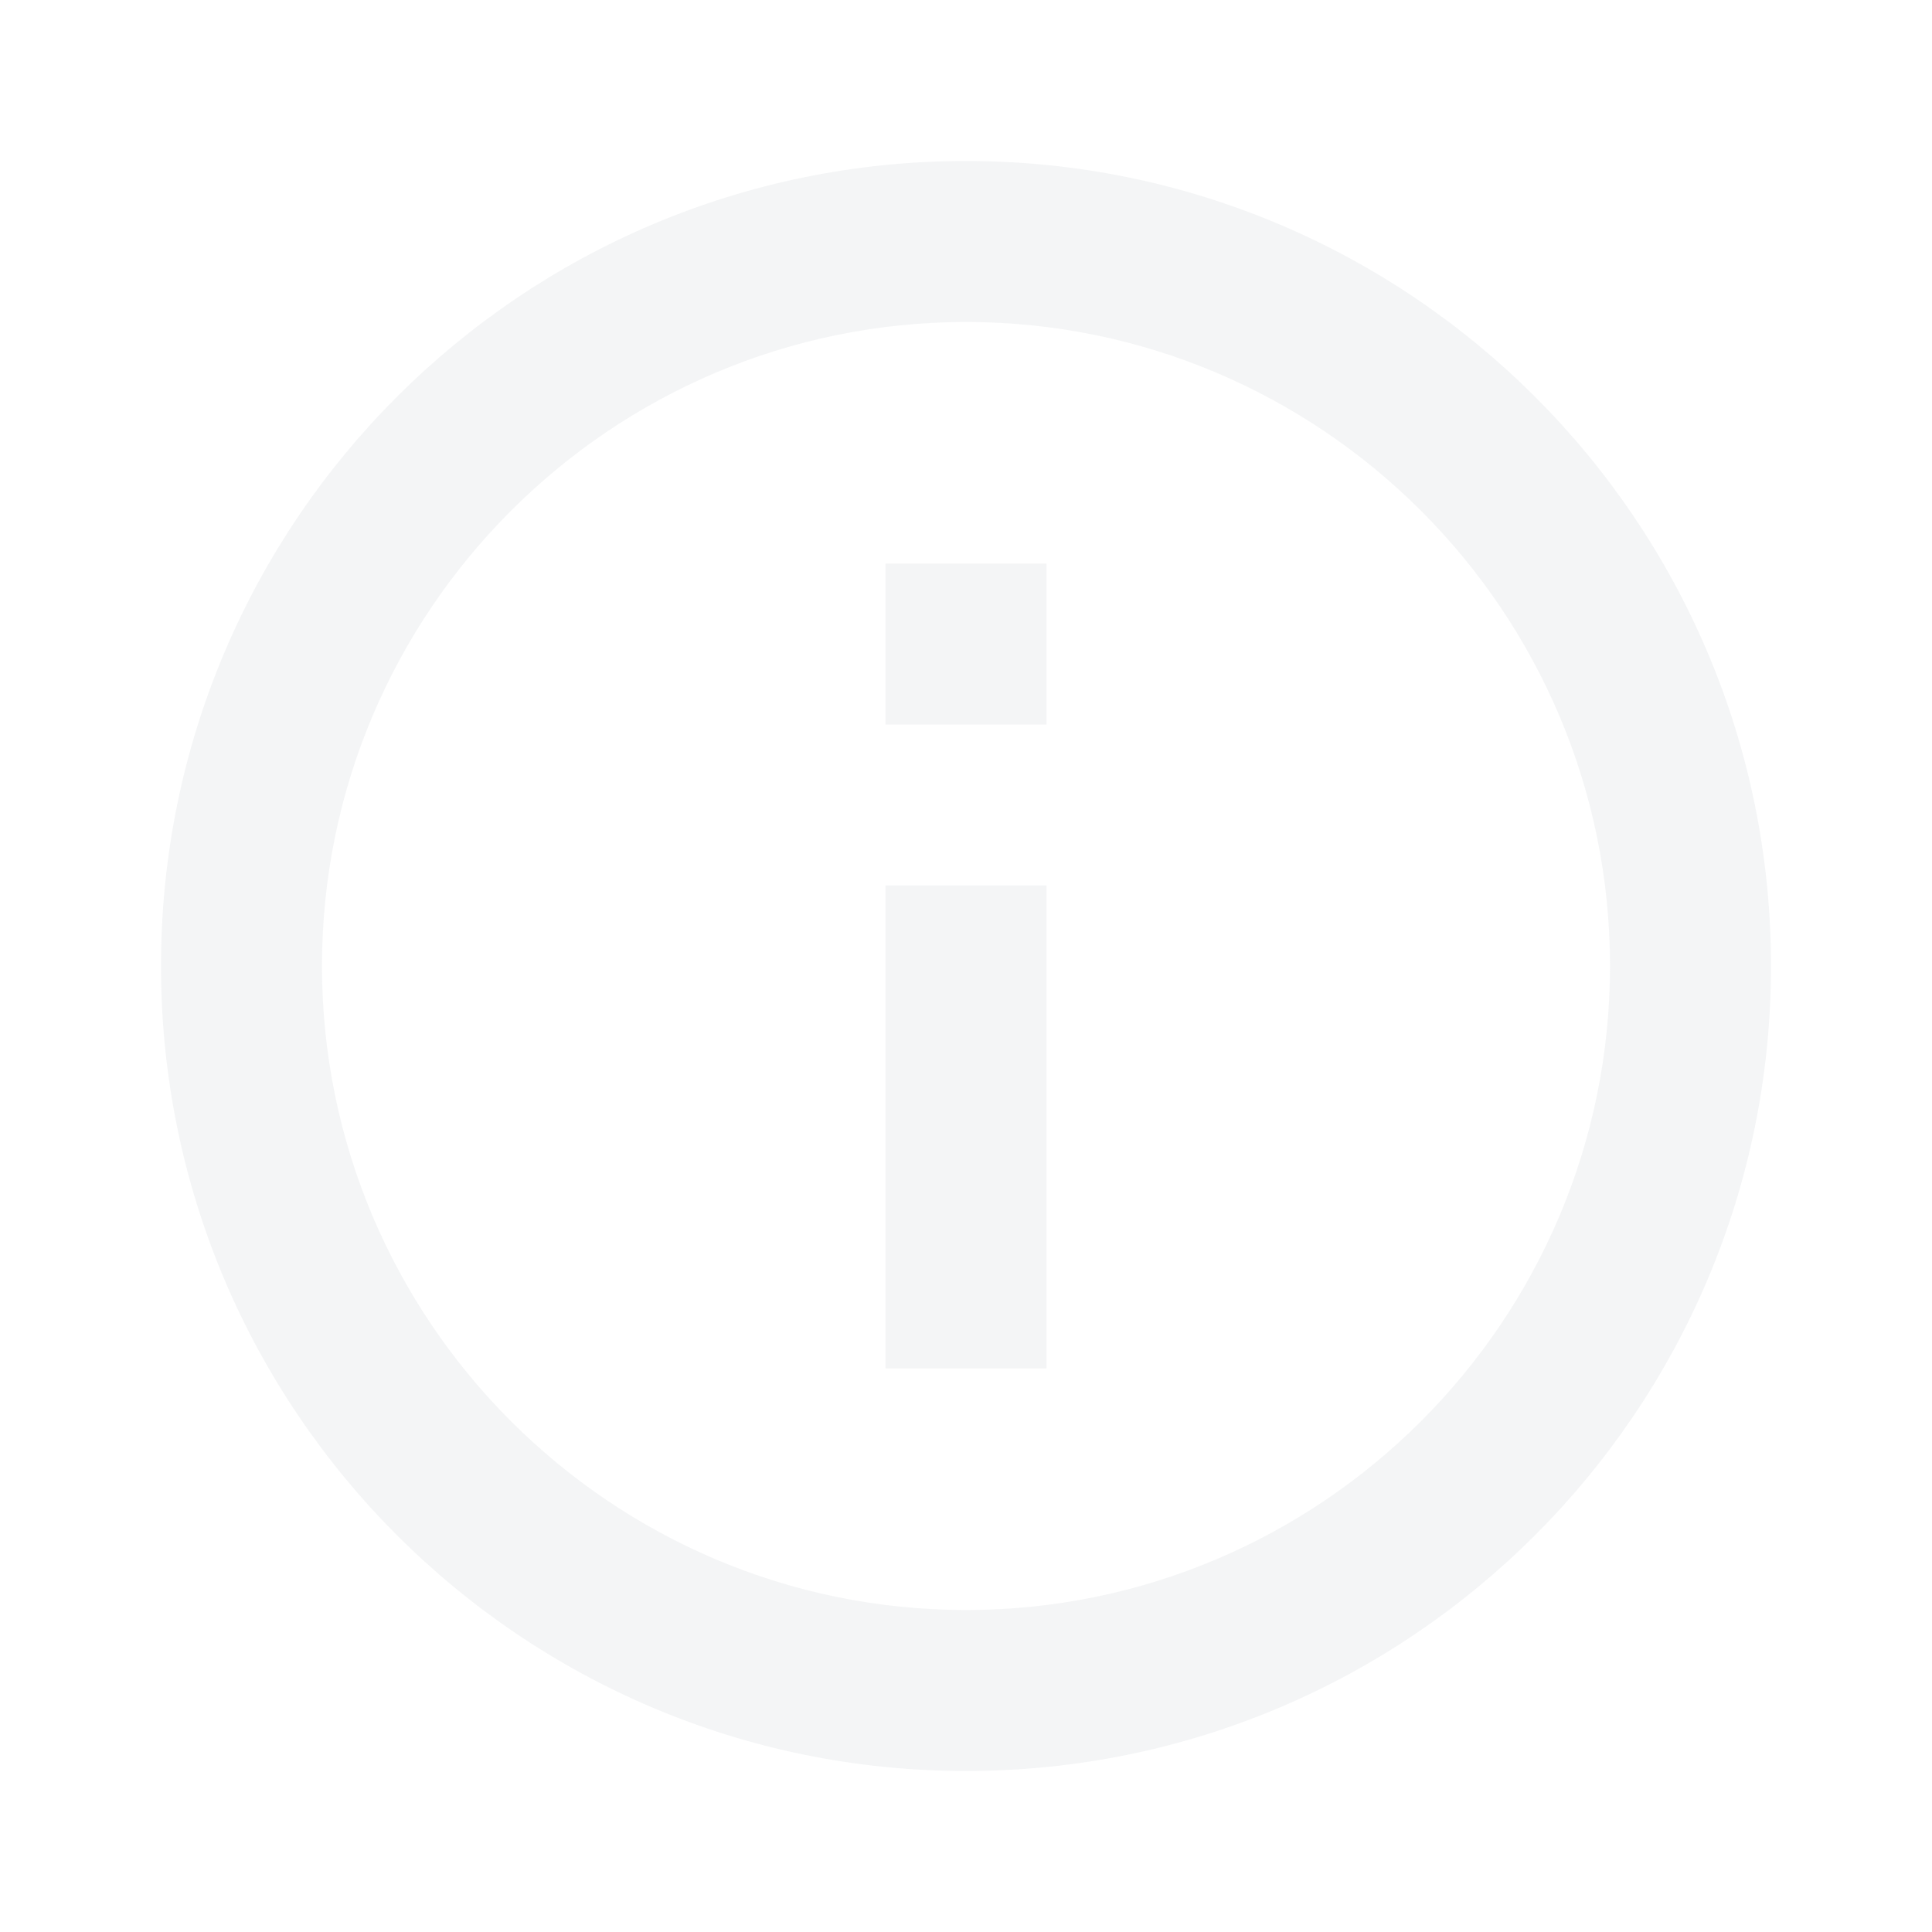
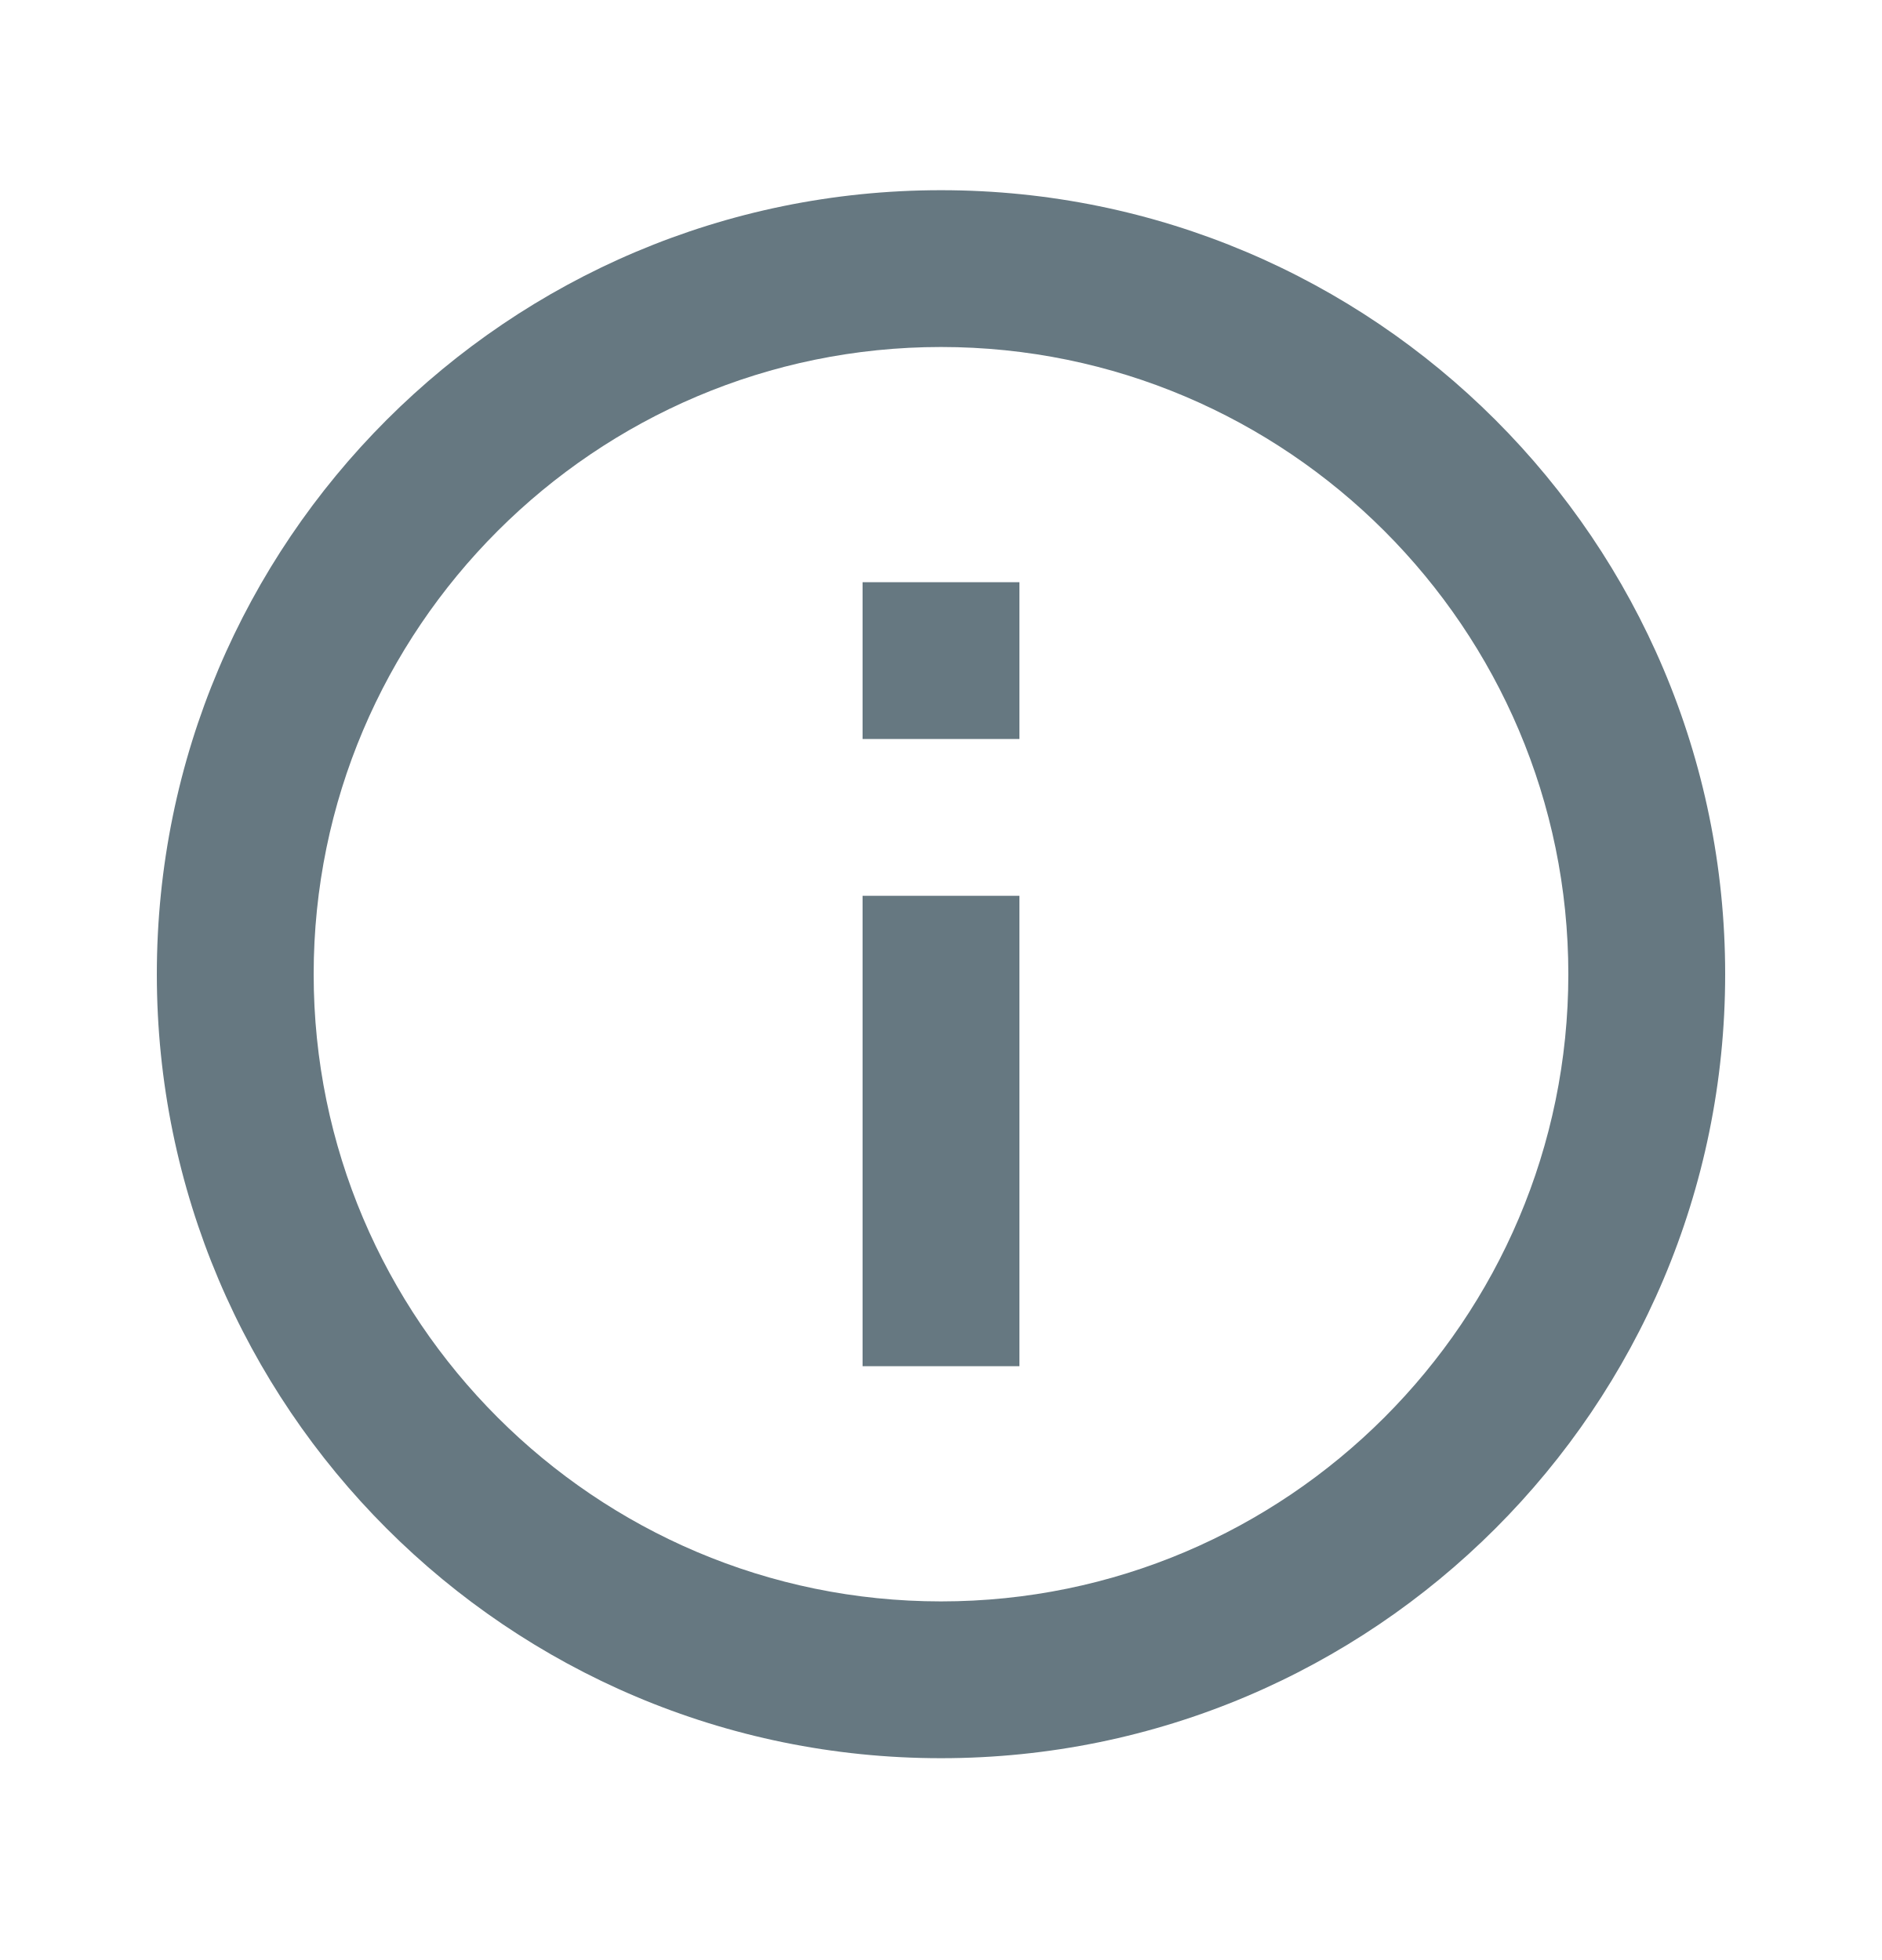
- <svg xmlns="http://www.w3.org/2000/svg" width="24" height="24" viewBox="0 0 24 24" fill="none">
-   <path d="M11 7H13V9H11V7ZM11 11H13V17H11V11ZM12 2C6.48 2 2 6.48 2 12C2 17.52 6.48 22 12 22C17.52 22 22 17.52 22 12C22 6.48 17.52 2 12 2ZM12 20C7.59 20 4 16.41 4 12C4 7.59 7.59 4 12 4C16.41 4 20 7.59 20 12C20 16.41 16.41 20 12 20Z" fill="#EDEFF0" fill-opacity="0.6" />
+ <svg xmlns="http://www.w3.org/2000/svg" width="24" height="25" viewBox="0 0 24 25" fill="none">
+   <path d="M11 7.426H13V9.426H11V7.426ZM11 11.426H13V17.426H11V11.426ZM12 2.426C6.48 2.426 2 6.906 2 12.426C2 17.946 6.48 22.426 12 22.426C17.52 22.426 22 17.946 22 12.426C22 6.906 17.52 2.426 12 2.426ZM12 20.426C7.59 20.426 4 16.836 4 12.426C4 8.016 7.59 4.426 12 4.426C16.41 4.426 20 8.016 20 12.426C20 16.836 16.41 20.426 12 20.426Z" fill="#001E2E" fill-opacity="0.6" />
</svg>
